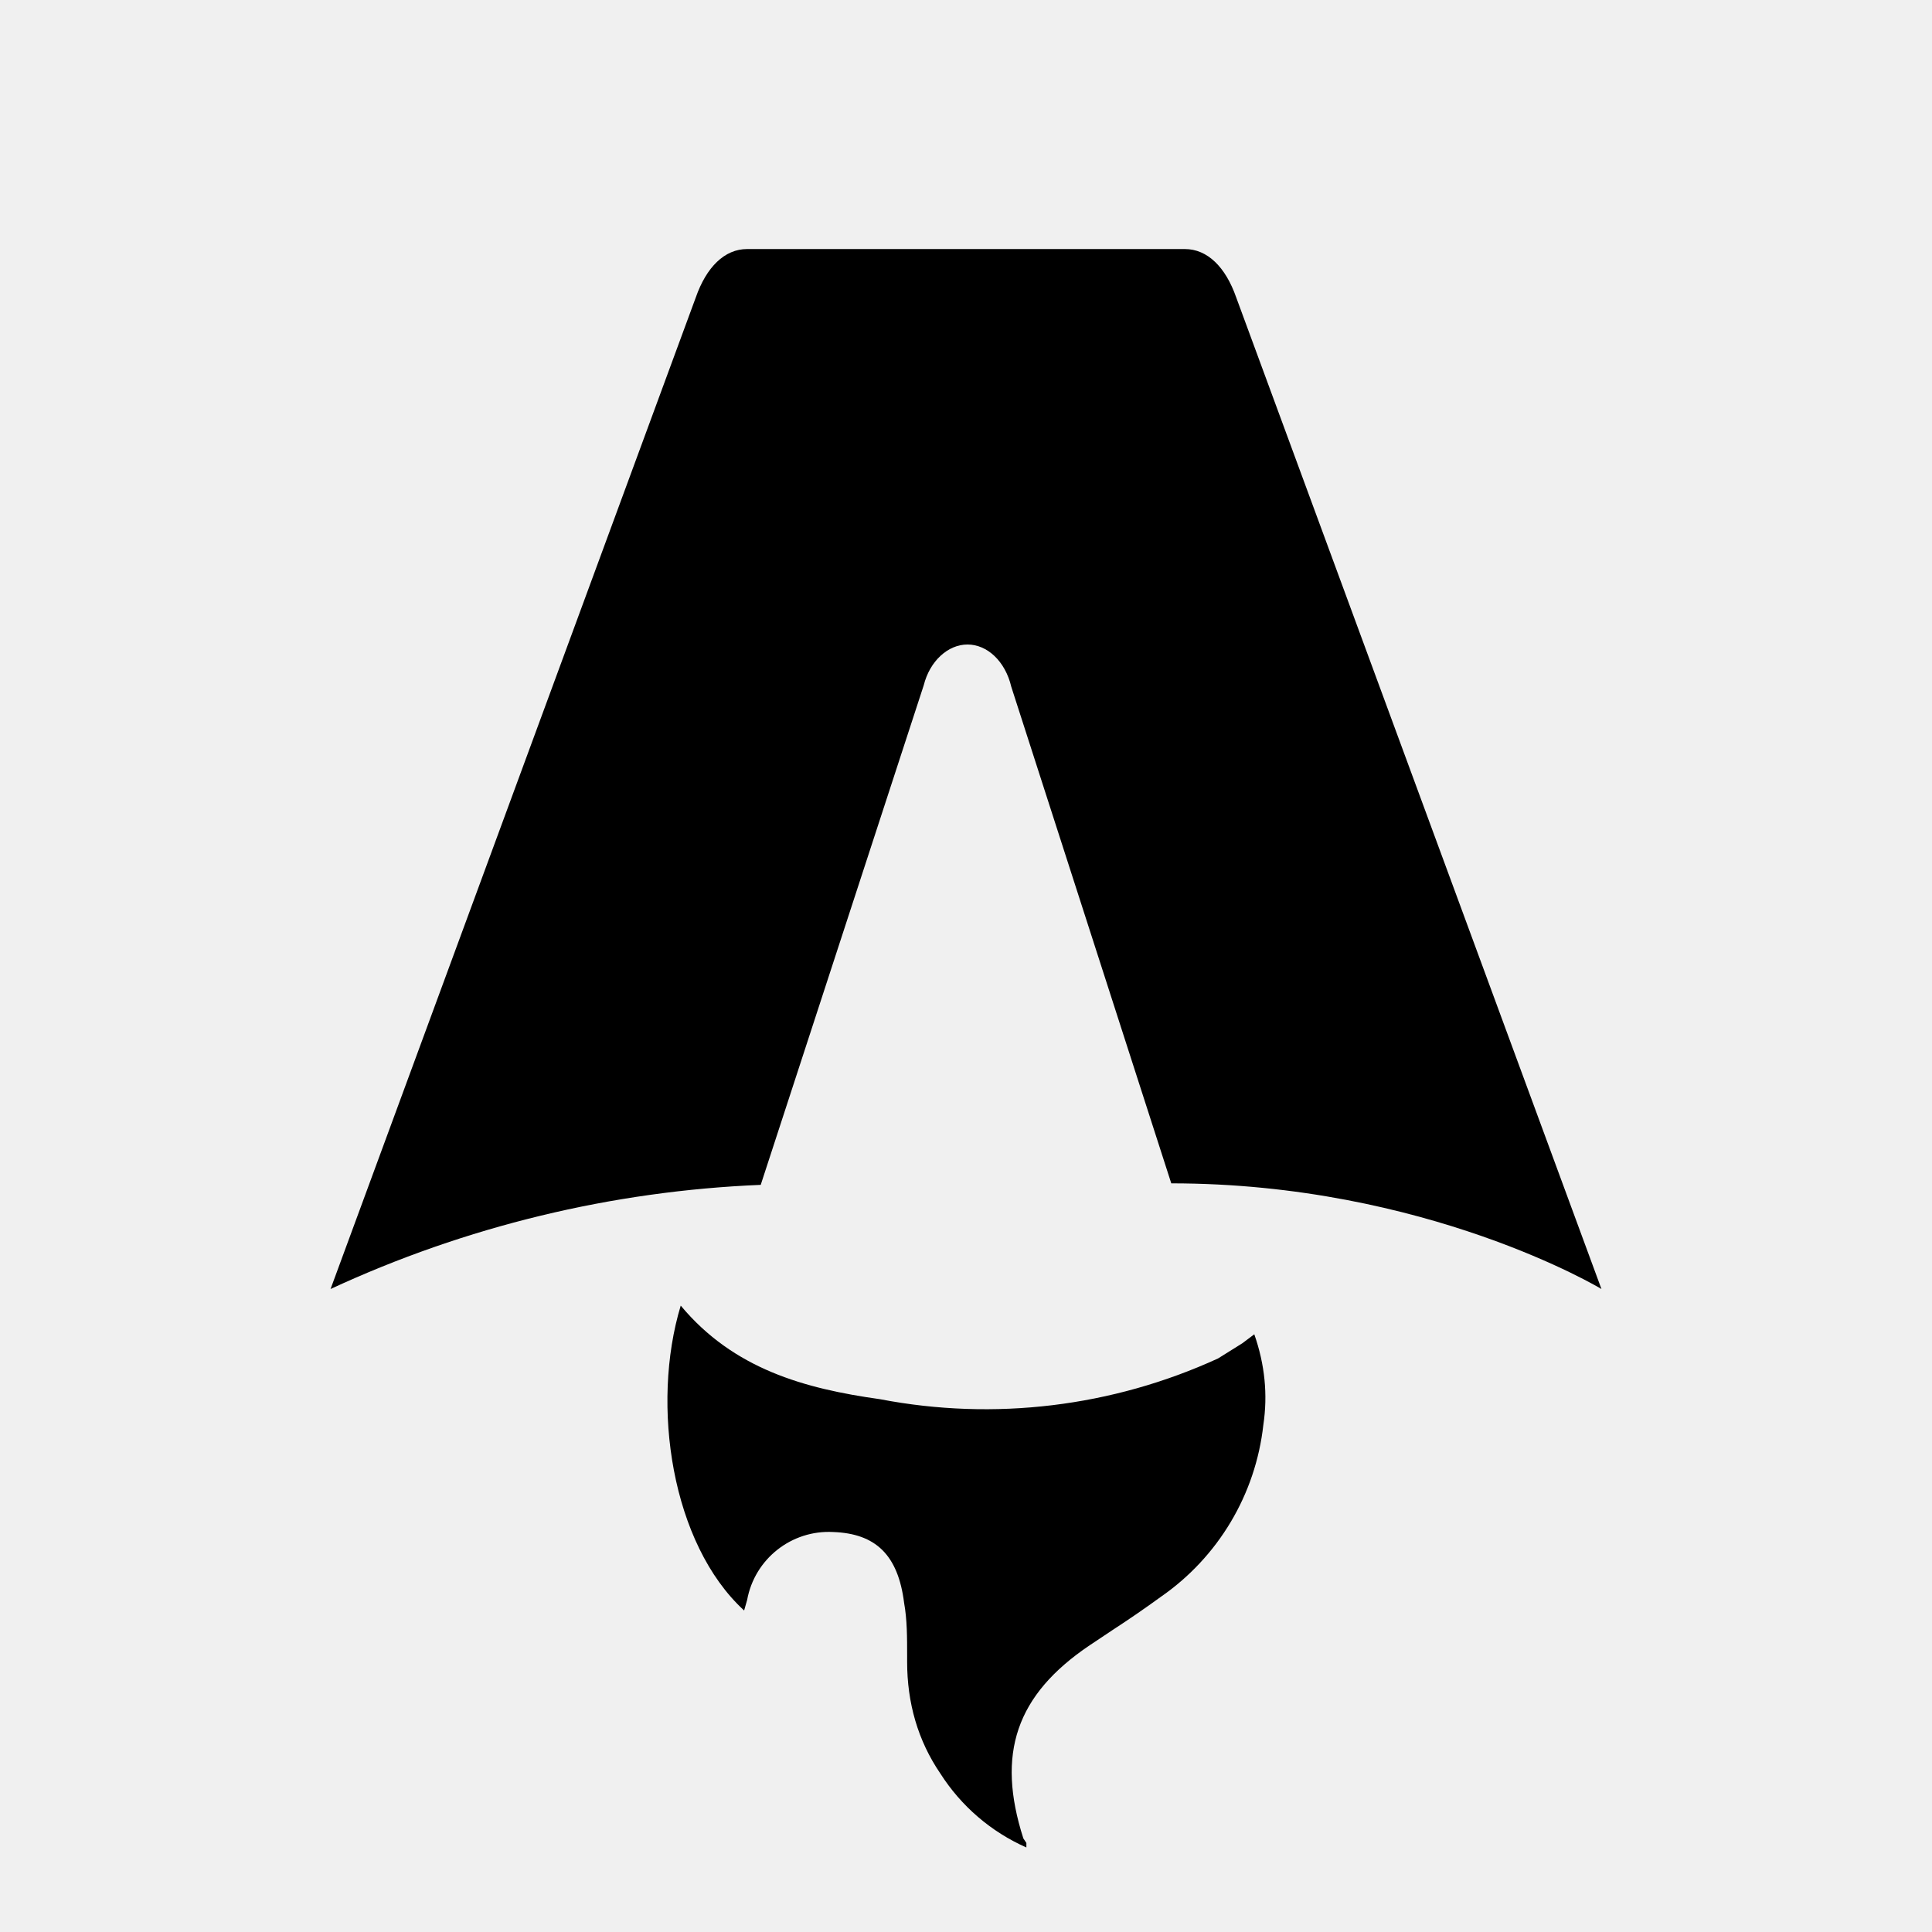
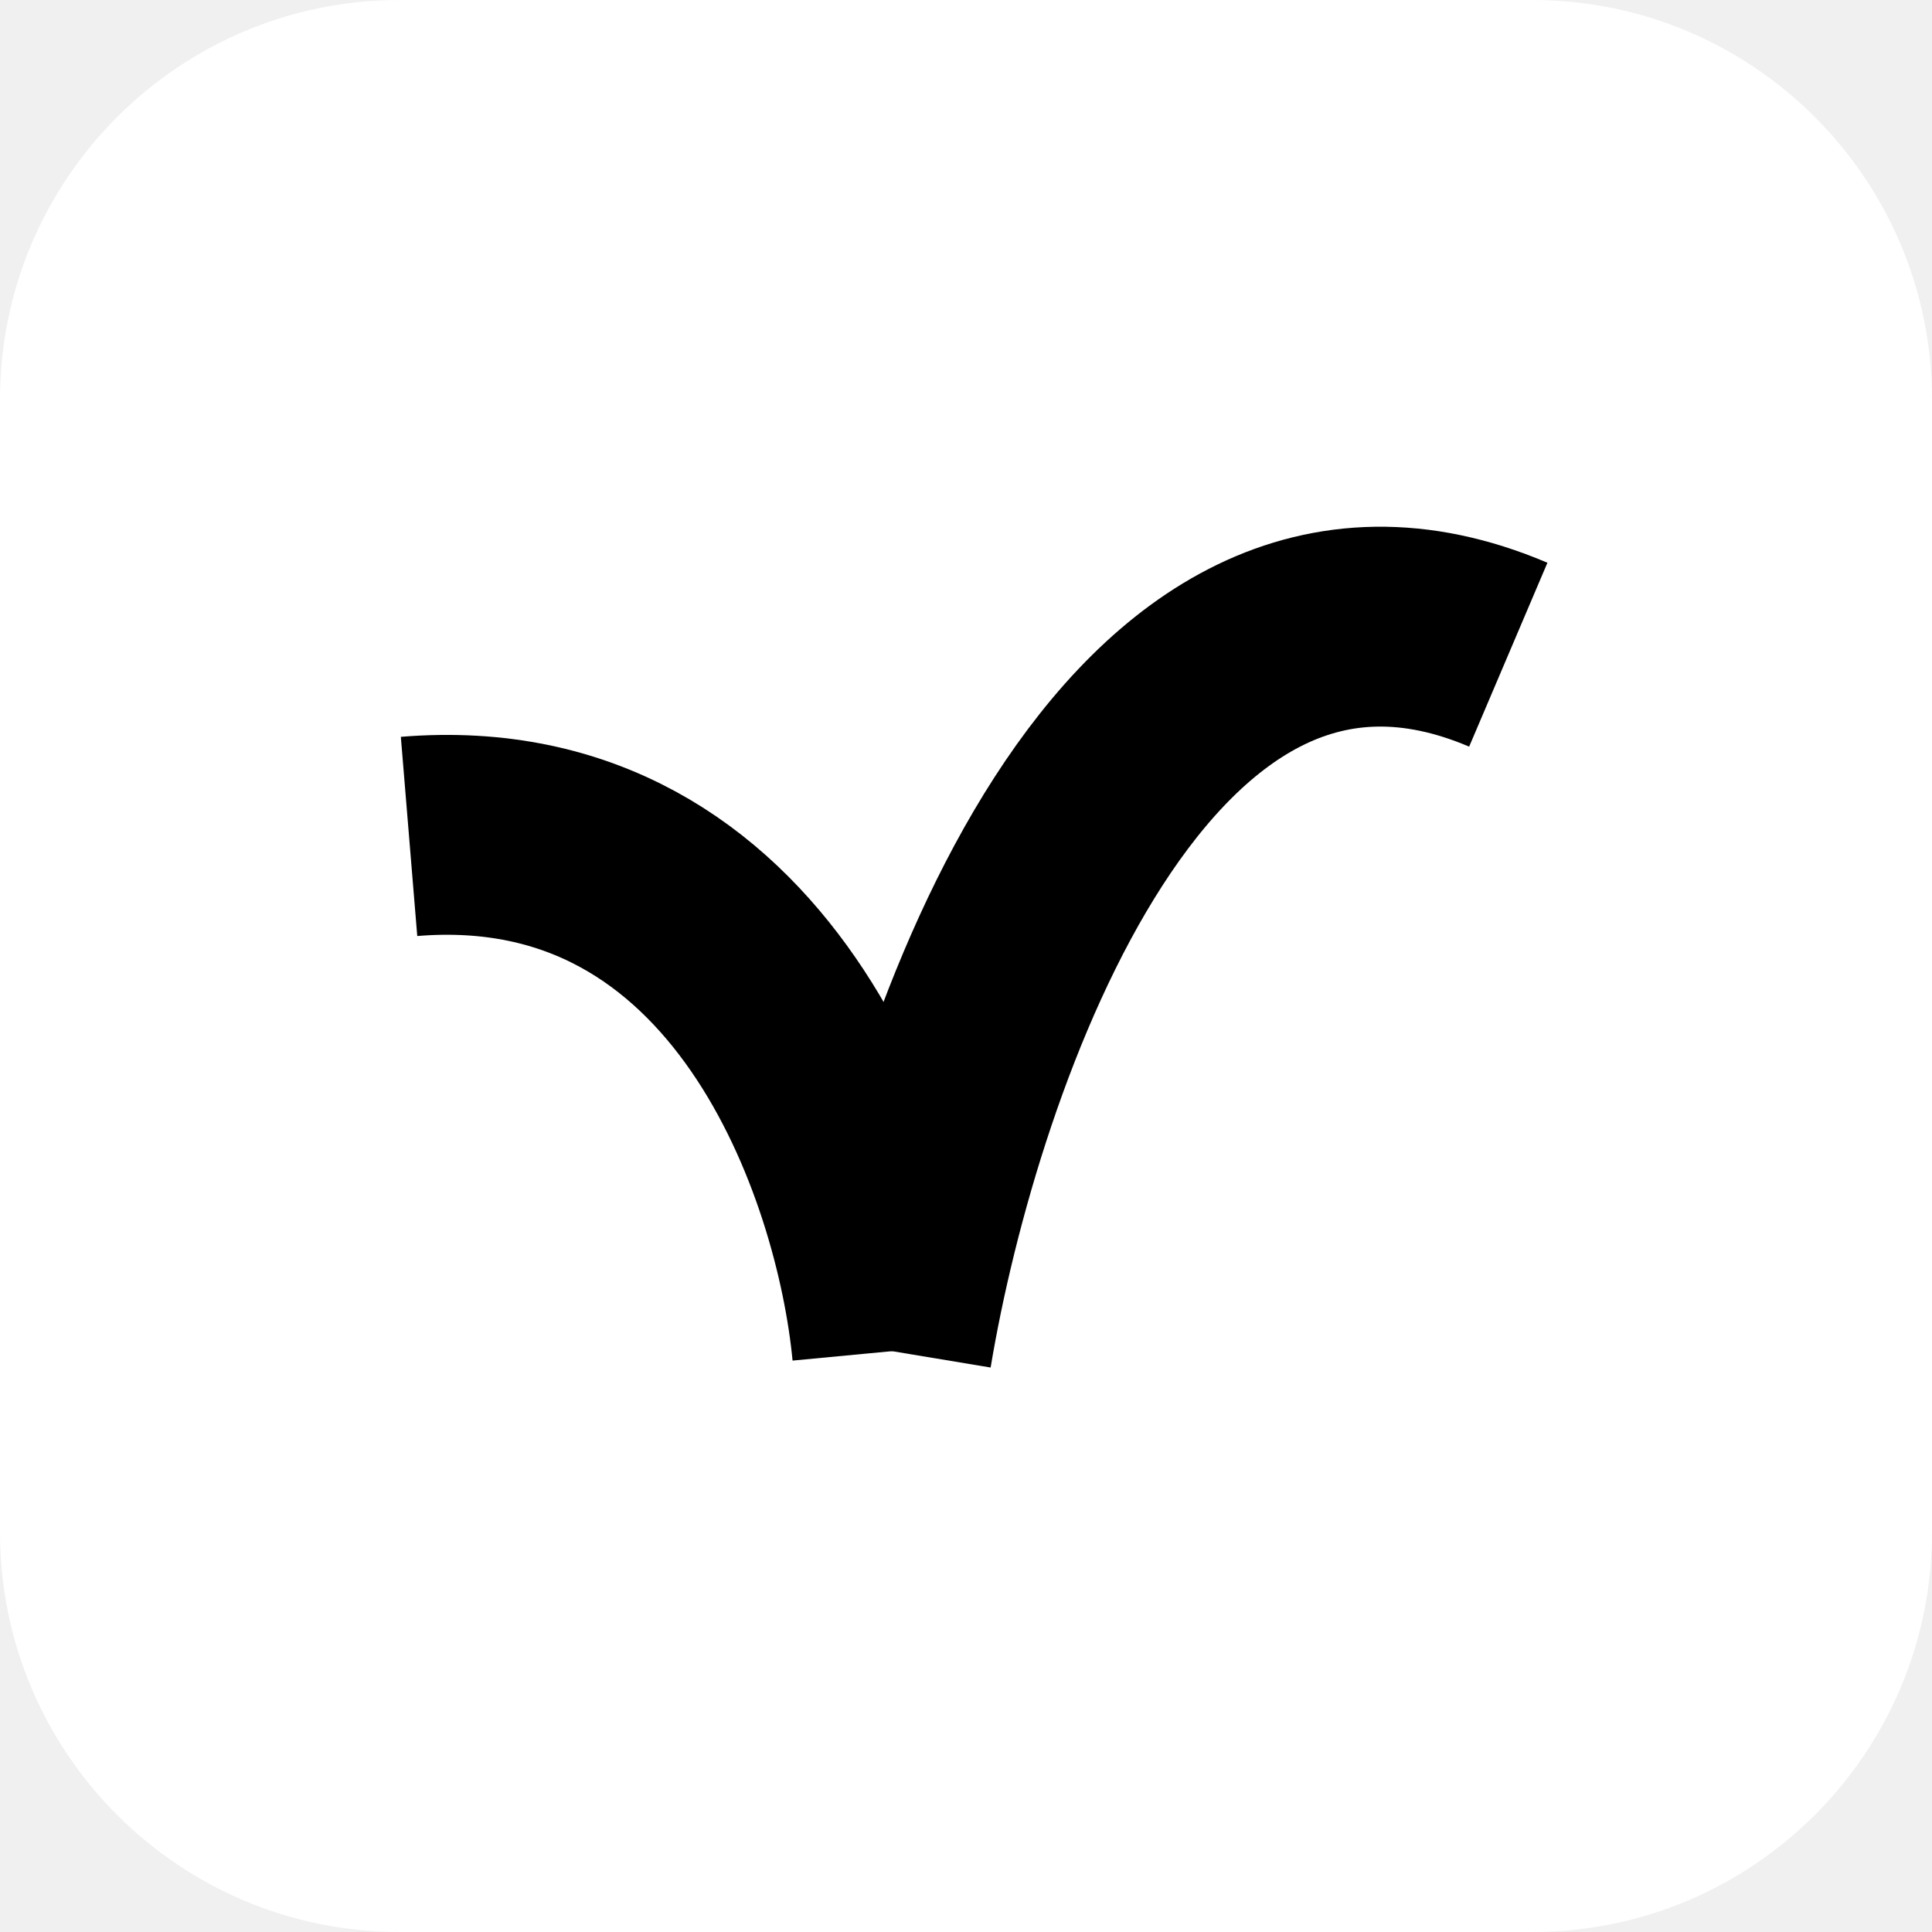
- <svg xmlns="http://www.w3.org/2000/svg" fill="none" viewBox="0 0 128 128">
-   <path d="M50.4 78.5a75.1 75.1 0 0 0-28.5 6.9l24.2-65.7c.7-2 1.9-3.2 3.4-3.2h29c1.5 0 2.7 1.2 3.4 3.2l24.2 65.7s-11.6-7-28.5-7L67 45.5c-.4-1.7-1.6-2.8-2.9-2.8-1.3 0-2.5 1.1-2.9 2.7L50.4 78.5Zm-1.1 28.2Zm-4.2-20.2c-2 6.6-.6 15.8 4.2 20.2a17.5 17.5 0 0 1 .2-.7 5.5 5.5 0 0 1 5.7-4.5c2.8.1 4.3 1.5 4.7 4.7.2 1.1.2 2.3.2 3.5v.4c0 2.7.7 5.2 2.2 7.4a13 13 0 0 0 5.7 4.9v-.3l-.2-.3c-1.8-5.6-.5-9.5 4.4-12.8l1.5-1a73 73 0 0 0 3.2-2.2 16 16 0 0 0 6.8-11.4c.3-2 .1-4-.6-6l-.8.6-1.6 1a37 37 0 0 1-22.4 2.7c-5-.7-9.7-2-13.2-6.2Z" />
-   <style>
-         path { fill: #000; }
-         @media (prefers-color-scheme: dark) {
-             path { fill: #FFF; }
-         }
-     </style>
+ <svg xmlns="http://www.w3.org/2000/svg" viewBox="44.88 40.75 232 232" fill="none">
+   <rect x="44.88" y="40.75" width="232" height="232" rx="48" fill="#fff" />
+   <path d="M152 203C157.954 167.158 181.09 100.252 226 119.368" stroke="#000" stroke-width="24" stroke-linecap="butt" />
+   <path d="M152 203C149.91 180.976 135.384 137.78 94 141.191" stroke="#000" stroke-width="24" stroke-linecap="butt" />
</svg>
